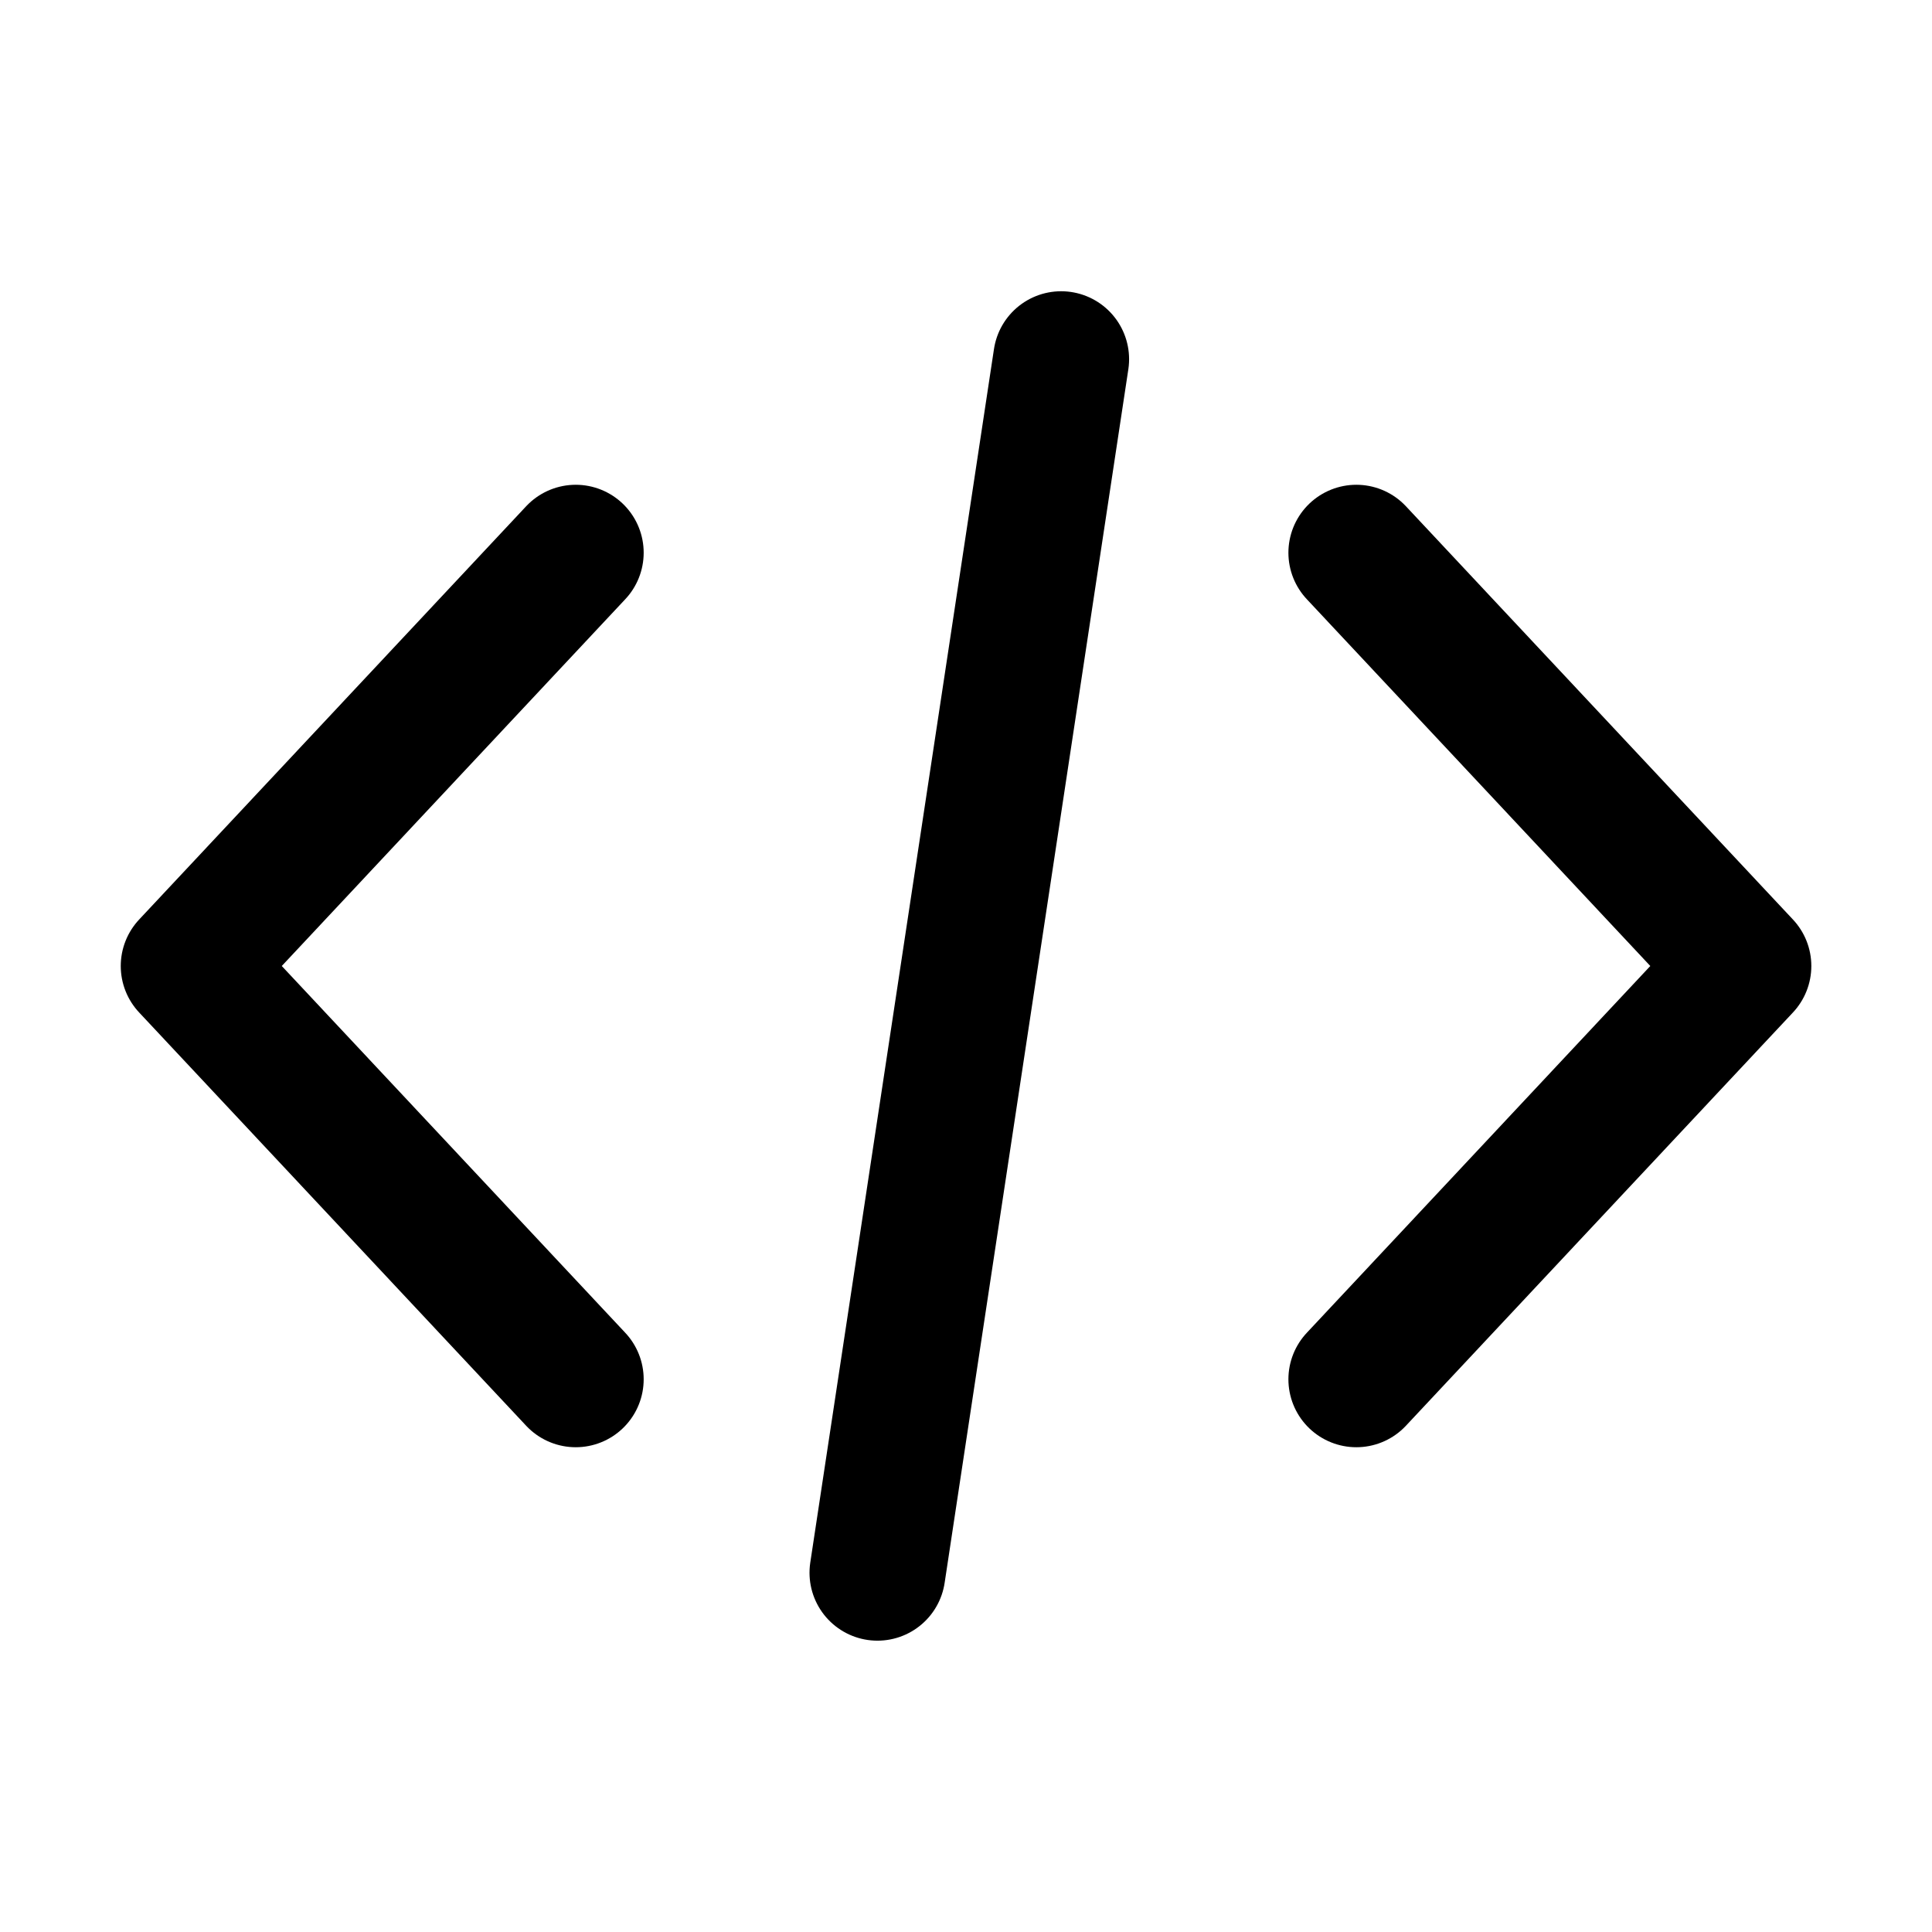
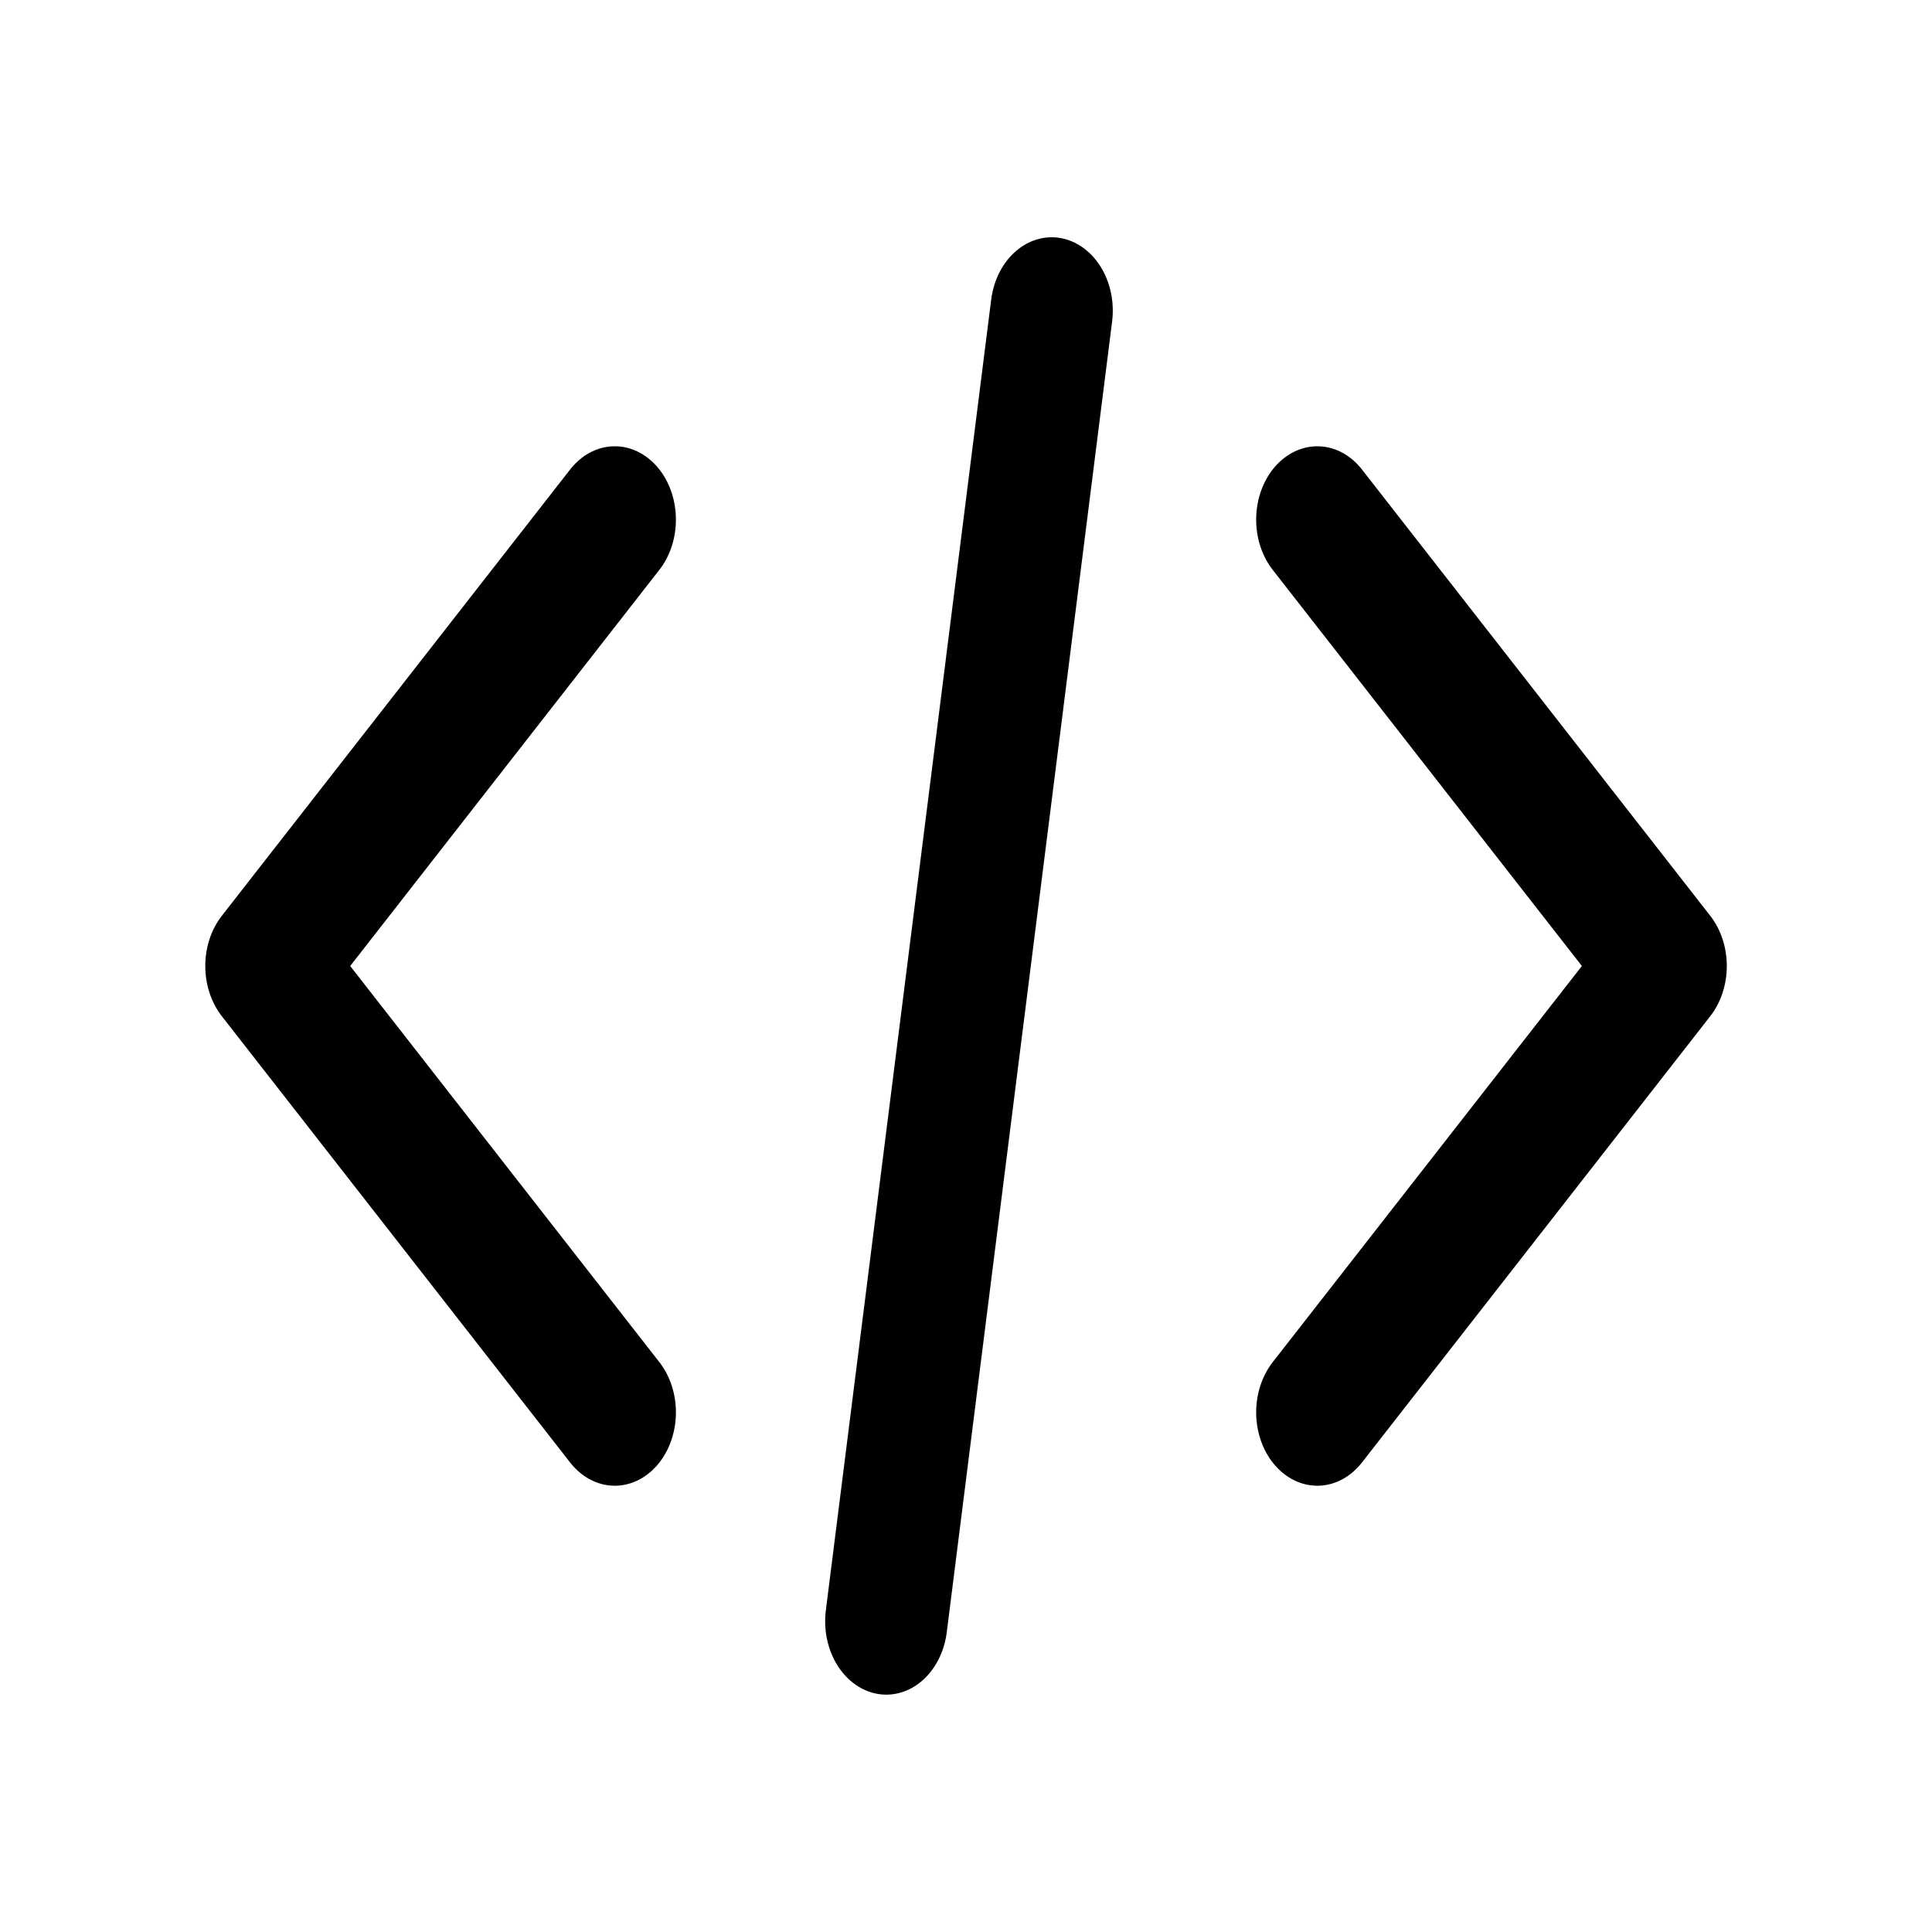
<svg xmlns="http://www.w3.org/2000/svg" viewBox="0 0 24 24" fill="none" stroke="currentColor" stroke-width="1.688" stroke-linecap="round" stroke-linejoin="round" aria-hidden="true">
-   <path d="M7.152 6.866 2.344 12l4.808 5.134" />
-   <path d="m16.849 6.866 4.808 5.134-4.808 5.134" />
-   <path d="m13.182 4.462-2.282 15.075" />
+   <g transform="translate(12 12) scale(.9 1.08) translate(-12 -12)">
+     <path d="M7.152 6.866 2.344 12l4.808 5.134" />
+     <path d="m16.849 6.866 4.808 5.134-4.808 5.134" />
+     <path d="m13.182 4.462-2.282 15.075" />
+   </g>
</svg>
